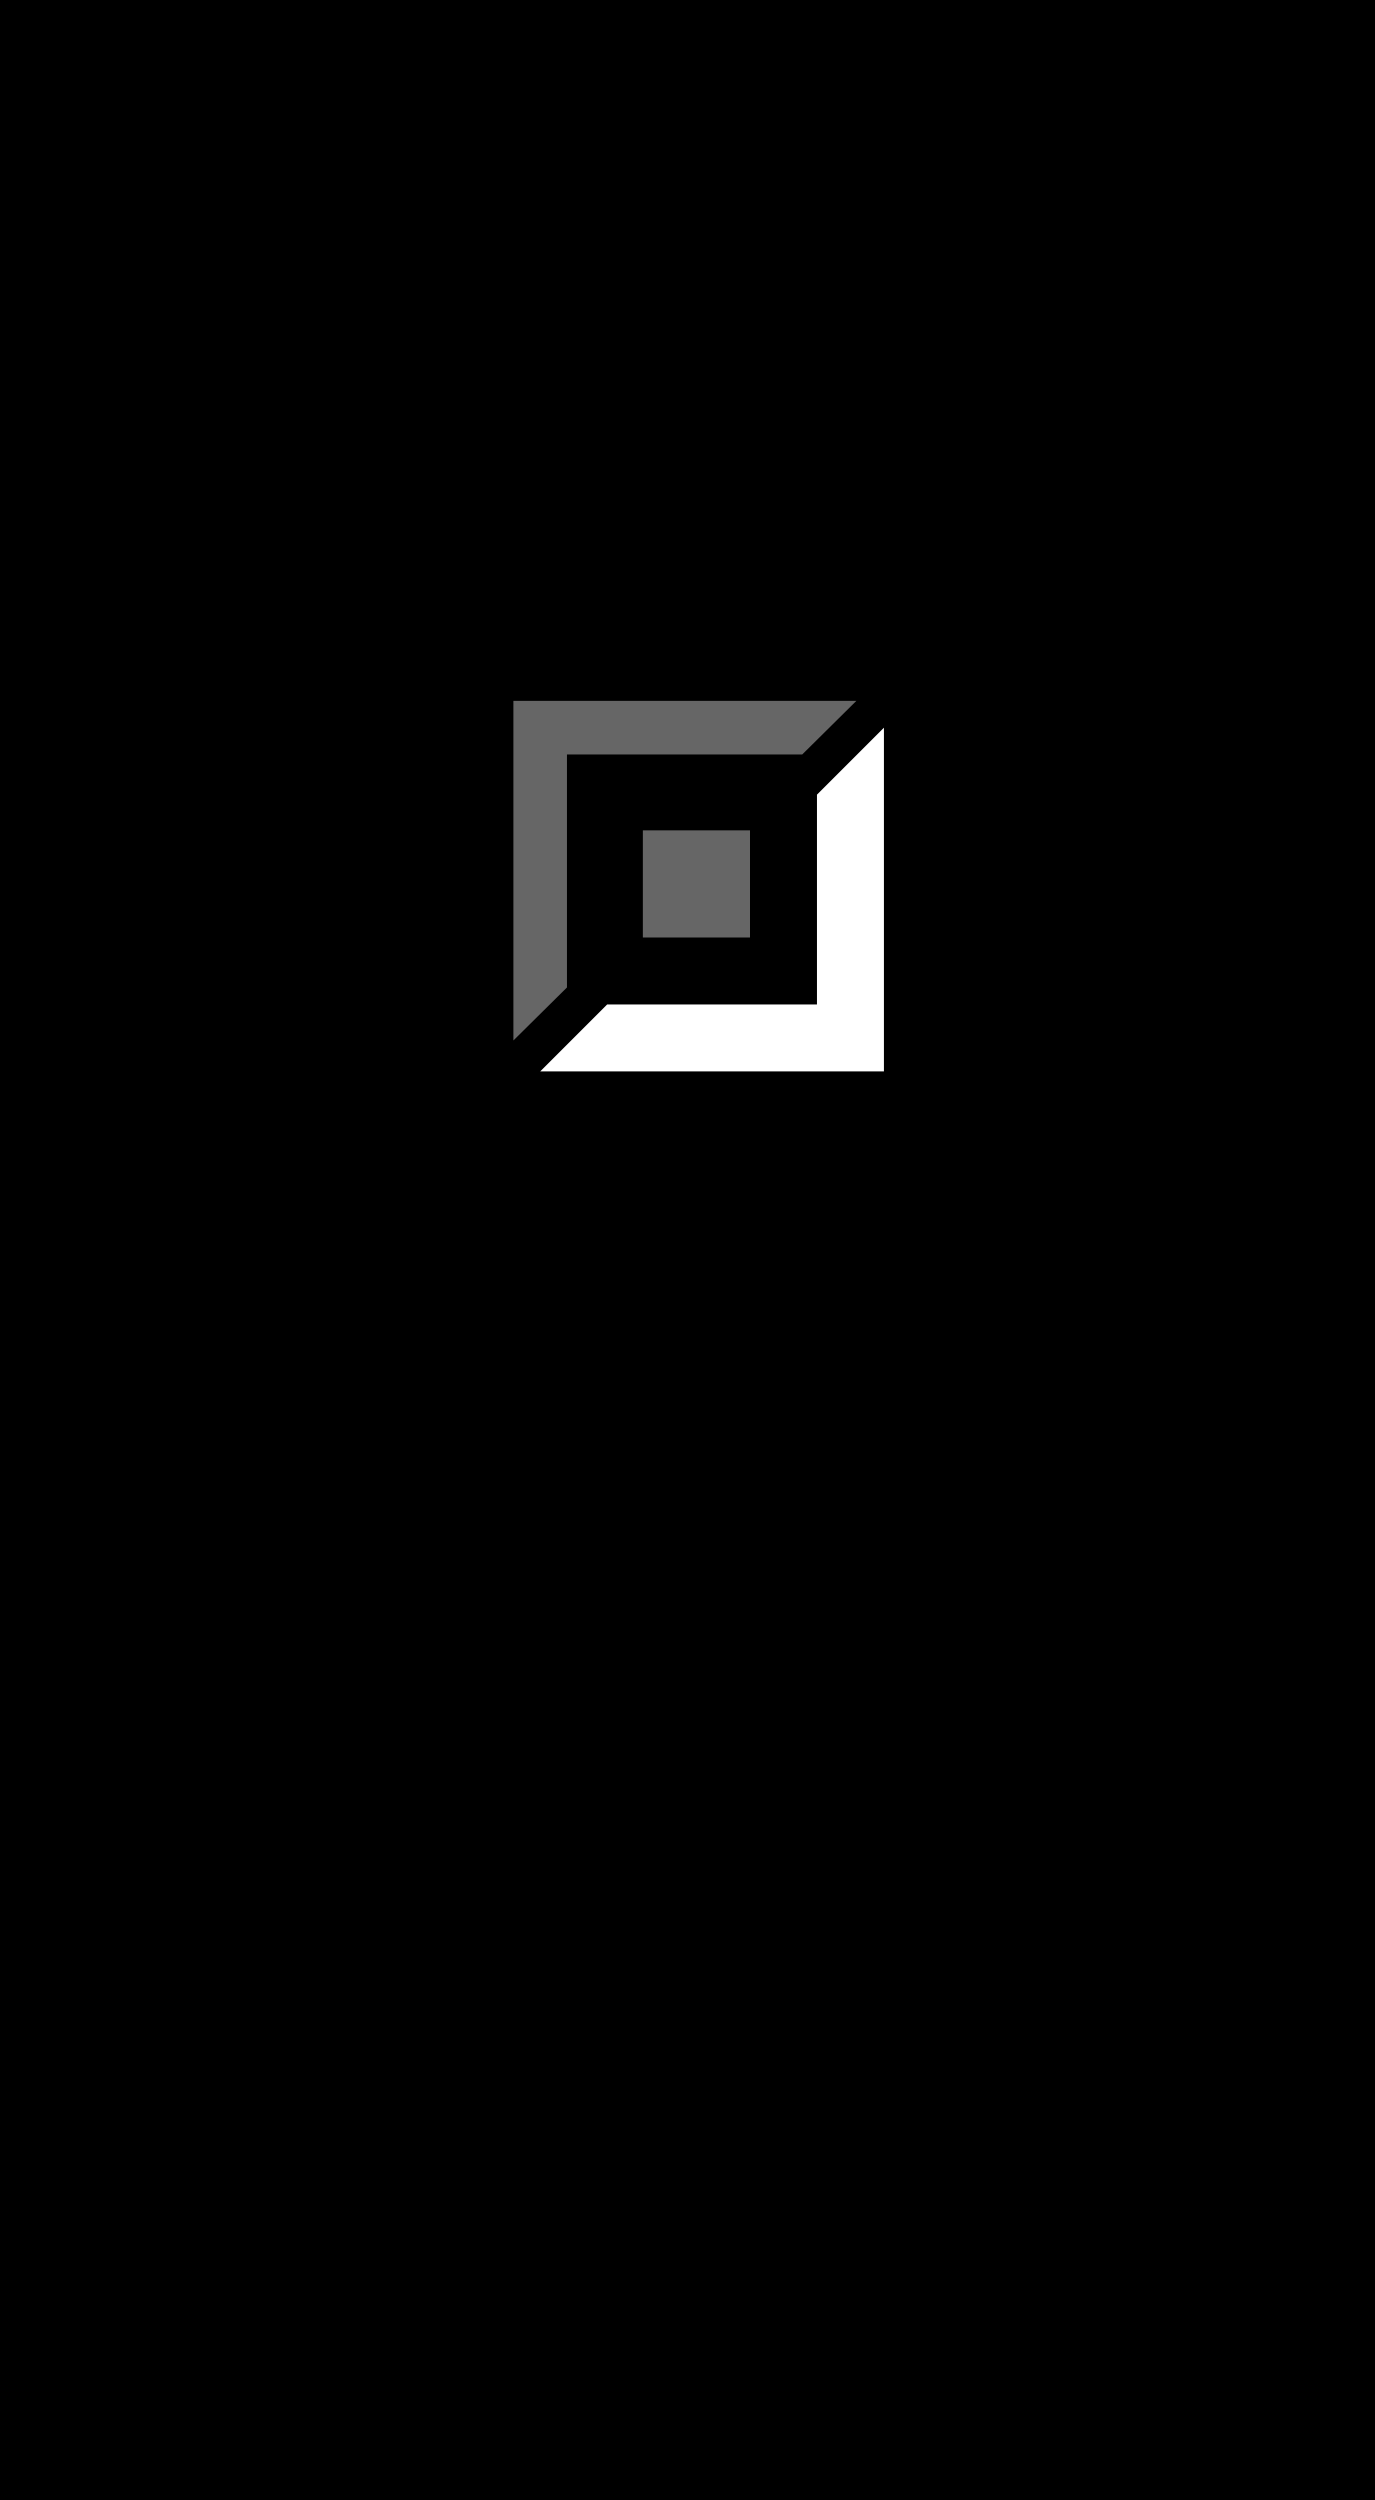
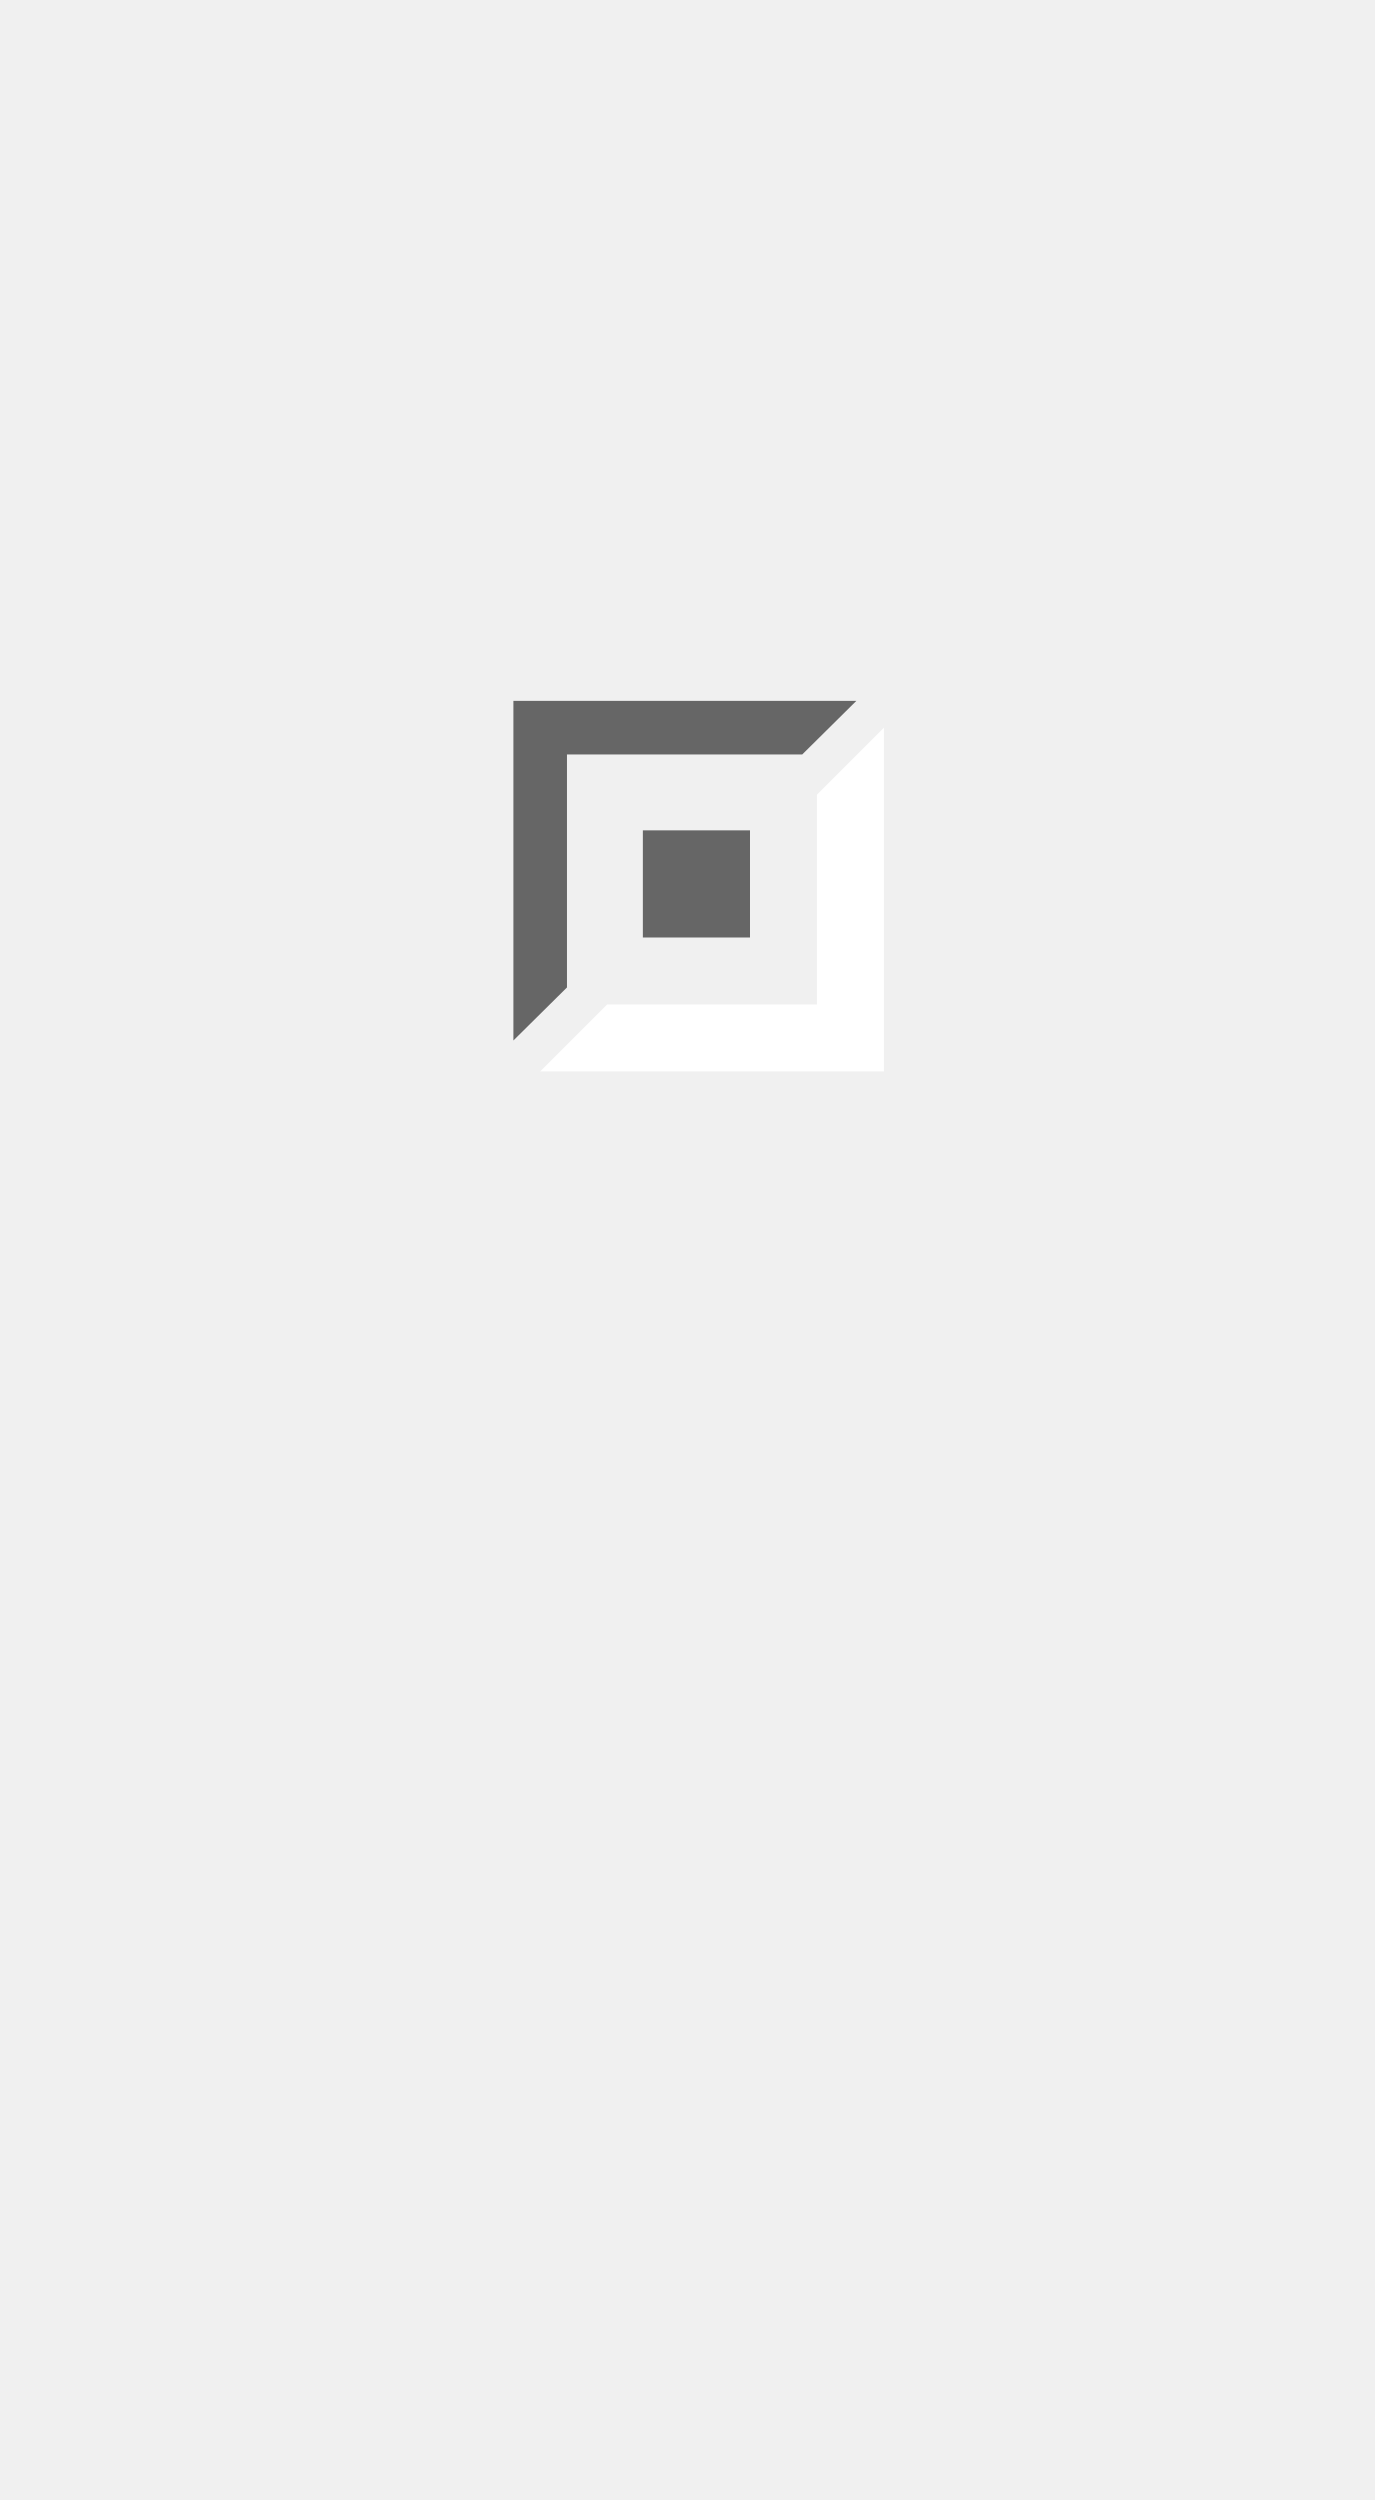
<svg xmlns="http://www.w3.org/2000/svg" viewBox="0 0 308 560">
  <defs>
    <style>.cls-1{fill:#666;}.cls-2{fill:#fff;}</style>
  </defs>
-   <g id="BG">
-     <rect width="308" height="560" />
-   </g>
  <g id="Ebene_2" data-name="Ebene 2">
    <rect class="cls-1" x="144" y="186" width="24" height="24" transform="translate(312 396) rotate(180)" />
    <polygon class="cls-1" points="127 221.19 127 169 179.7 169 191.82 157 115 157 115 233.07 127 221.19" />
  </g>
  <g id="Top">
    <polygon class="cls-2" points="183 178 183 225 136 225 121 240 198 240 198 163 183 178" />
  </g>
</svg>
